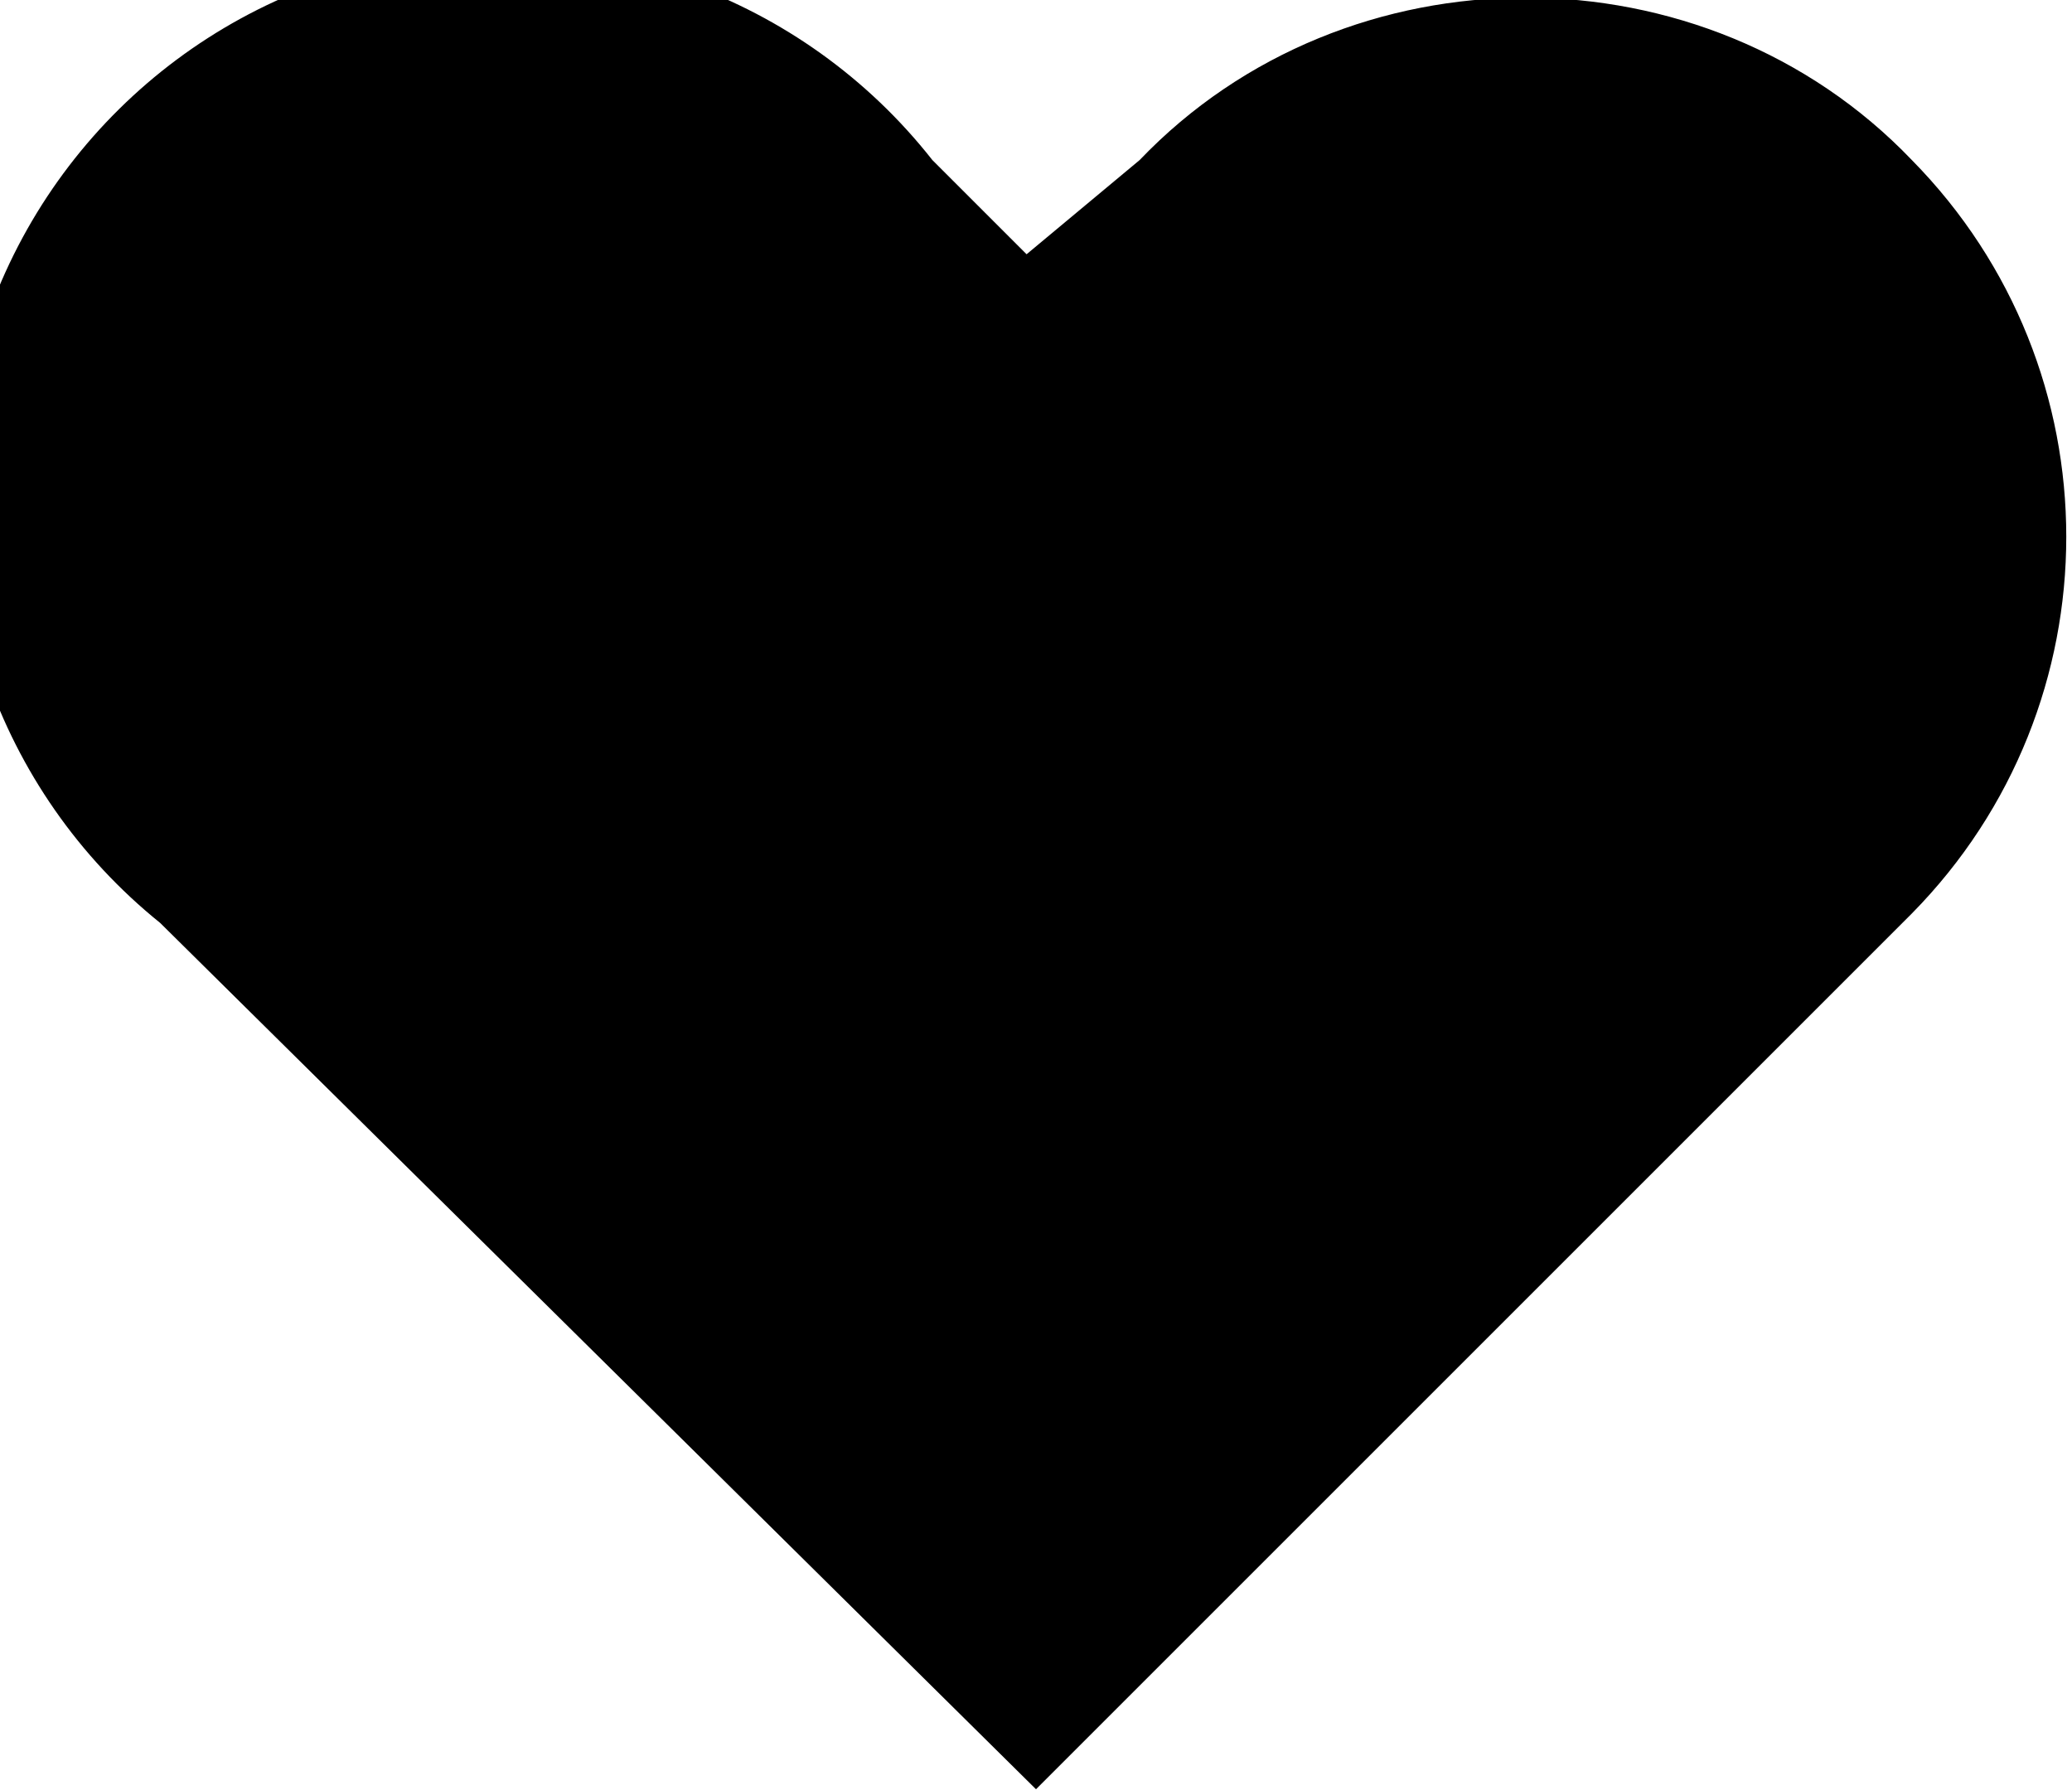
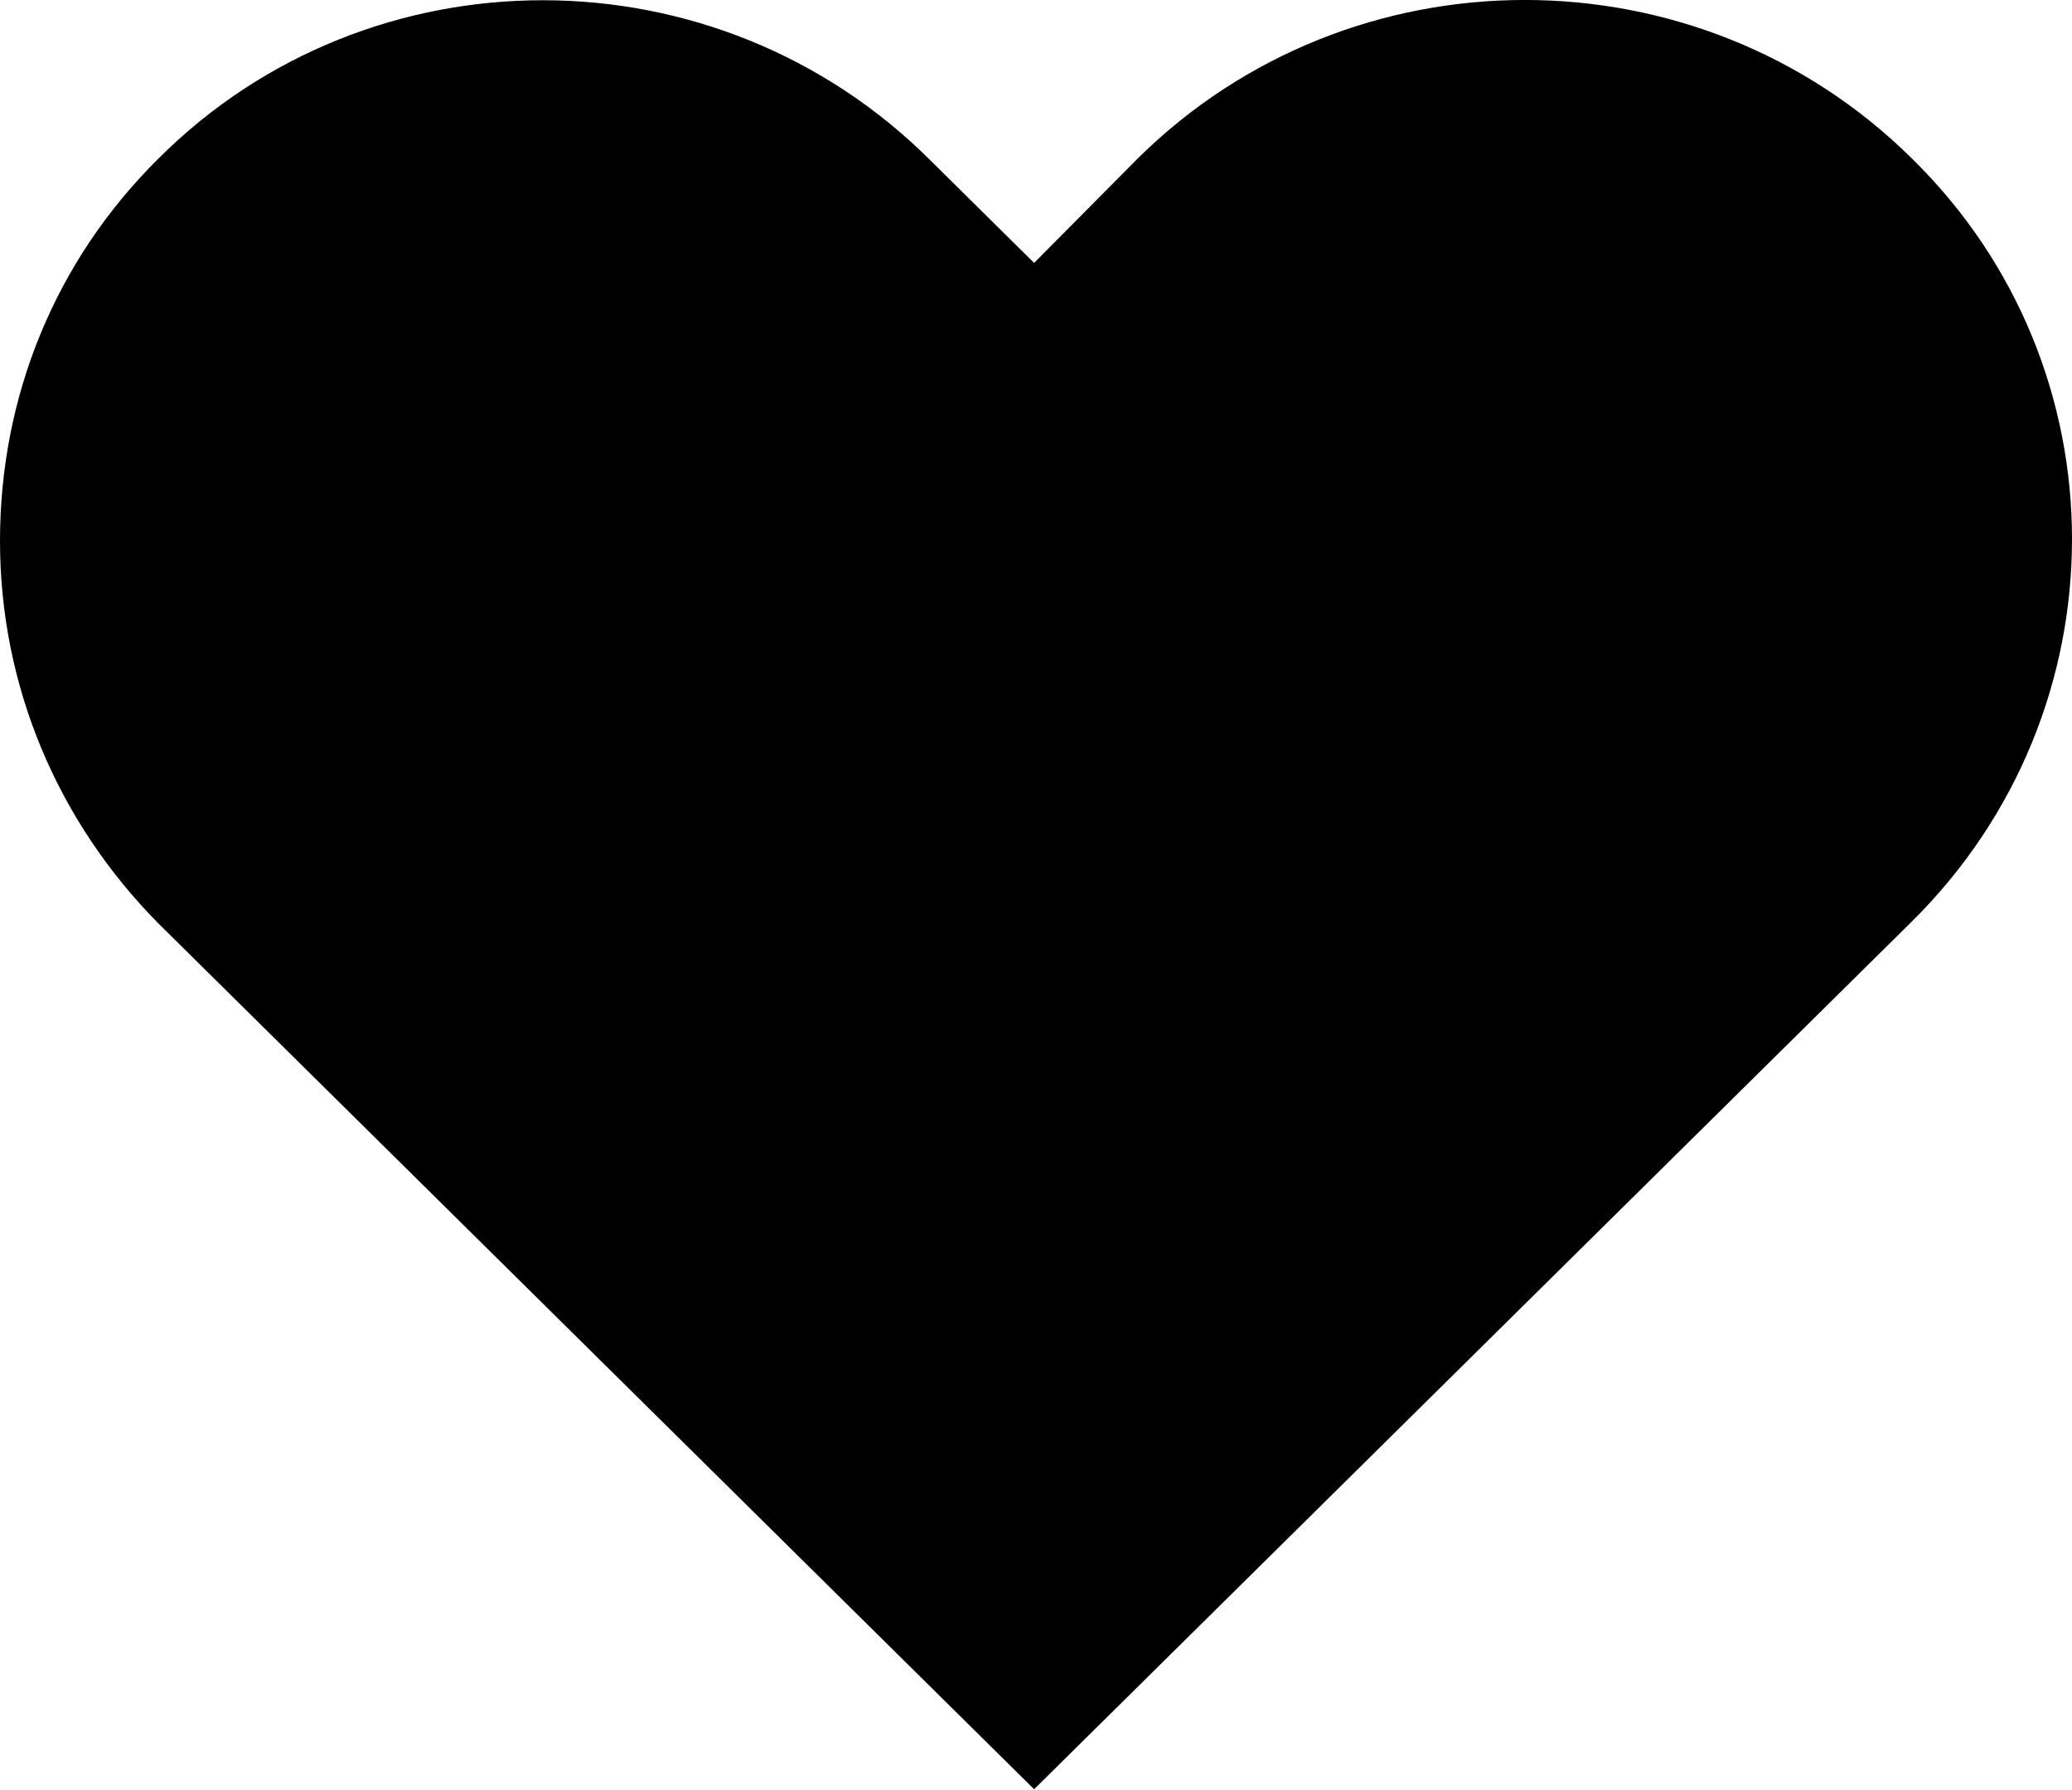
- <svg xmlns="http://www.w3.org/2000/svg" width="22" height="19" fill="none">
-   <path fill-rule="evenodd" clip-rule="evenodd" d="M20.3 1.7a5.7 5.7 0 010 8L11 19 1.7 9.8a5.8 5.8 0 118.2-8.1l1 1 1.2-1c2.2-2.3 6-2.3 8.2 0z" fill="#000" />
+ <svg xmlns="http://www.w3.org/2000/svg" width="22" height="19" viewBox="0 0 22 19" fill="none">
+   <path d="M20.299 9.786C22.567 7.543 22.567 3.902 20.299 1.682C18.031 -0.561 14.349 -0.561 12.081 1.682L10.98 2.792L9.88 1.704C7.612 -0.561 3.93 -0.561 1.684 1.682C0.584 2.77 0 4.213 0 5.745C0 7.277 0.606 8.72 1.684 9.808L10.98 19L20.299 9.786Z" fill="black" />
</svg>
